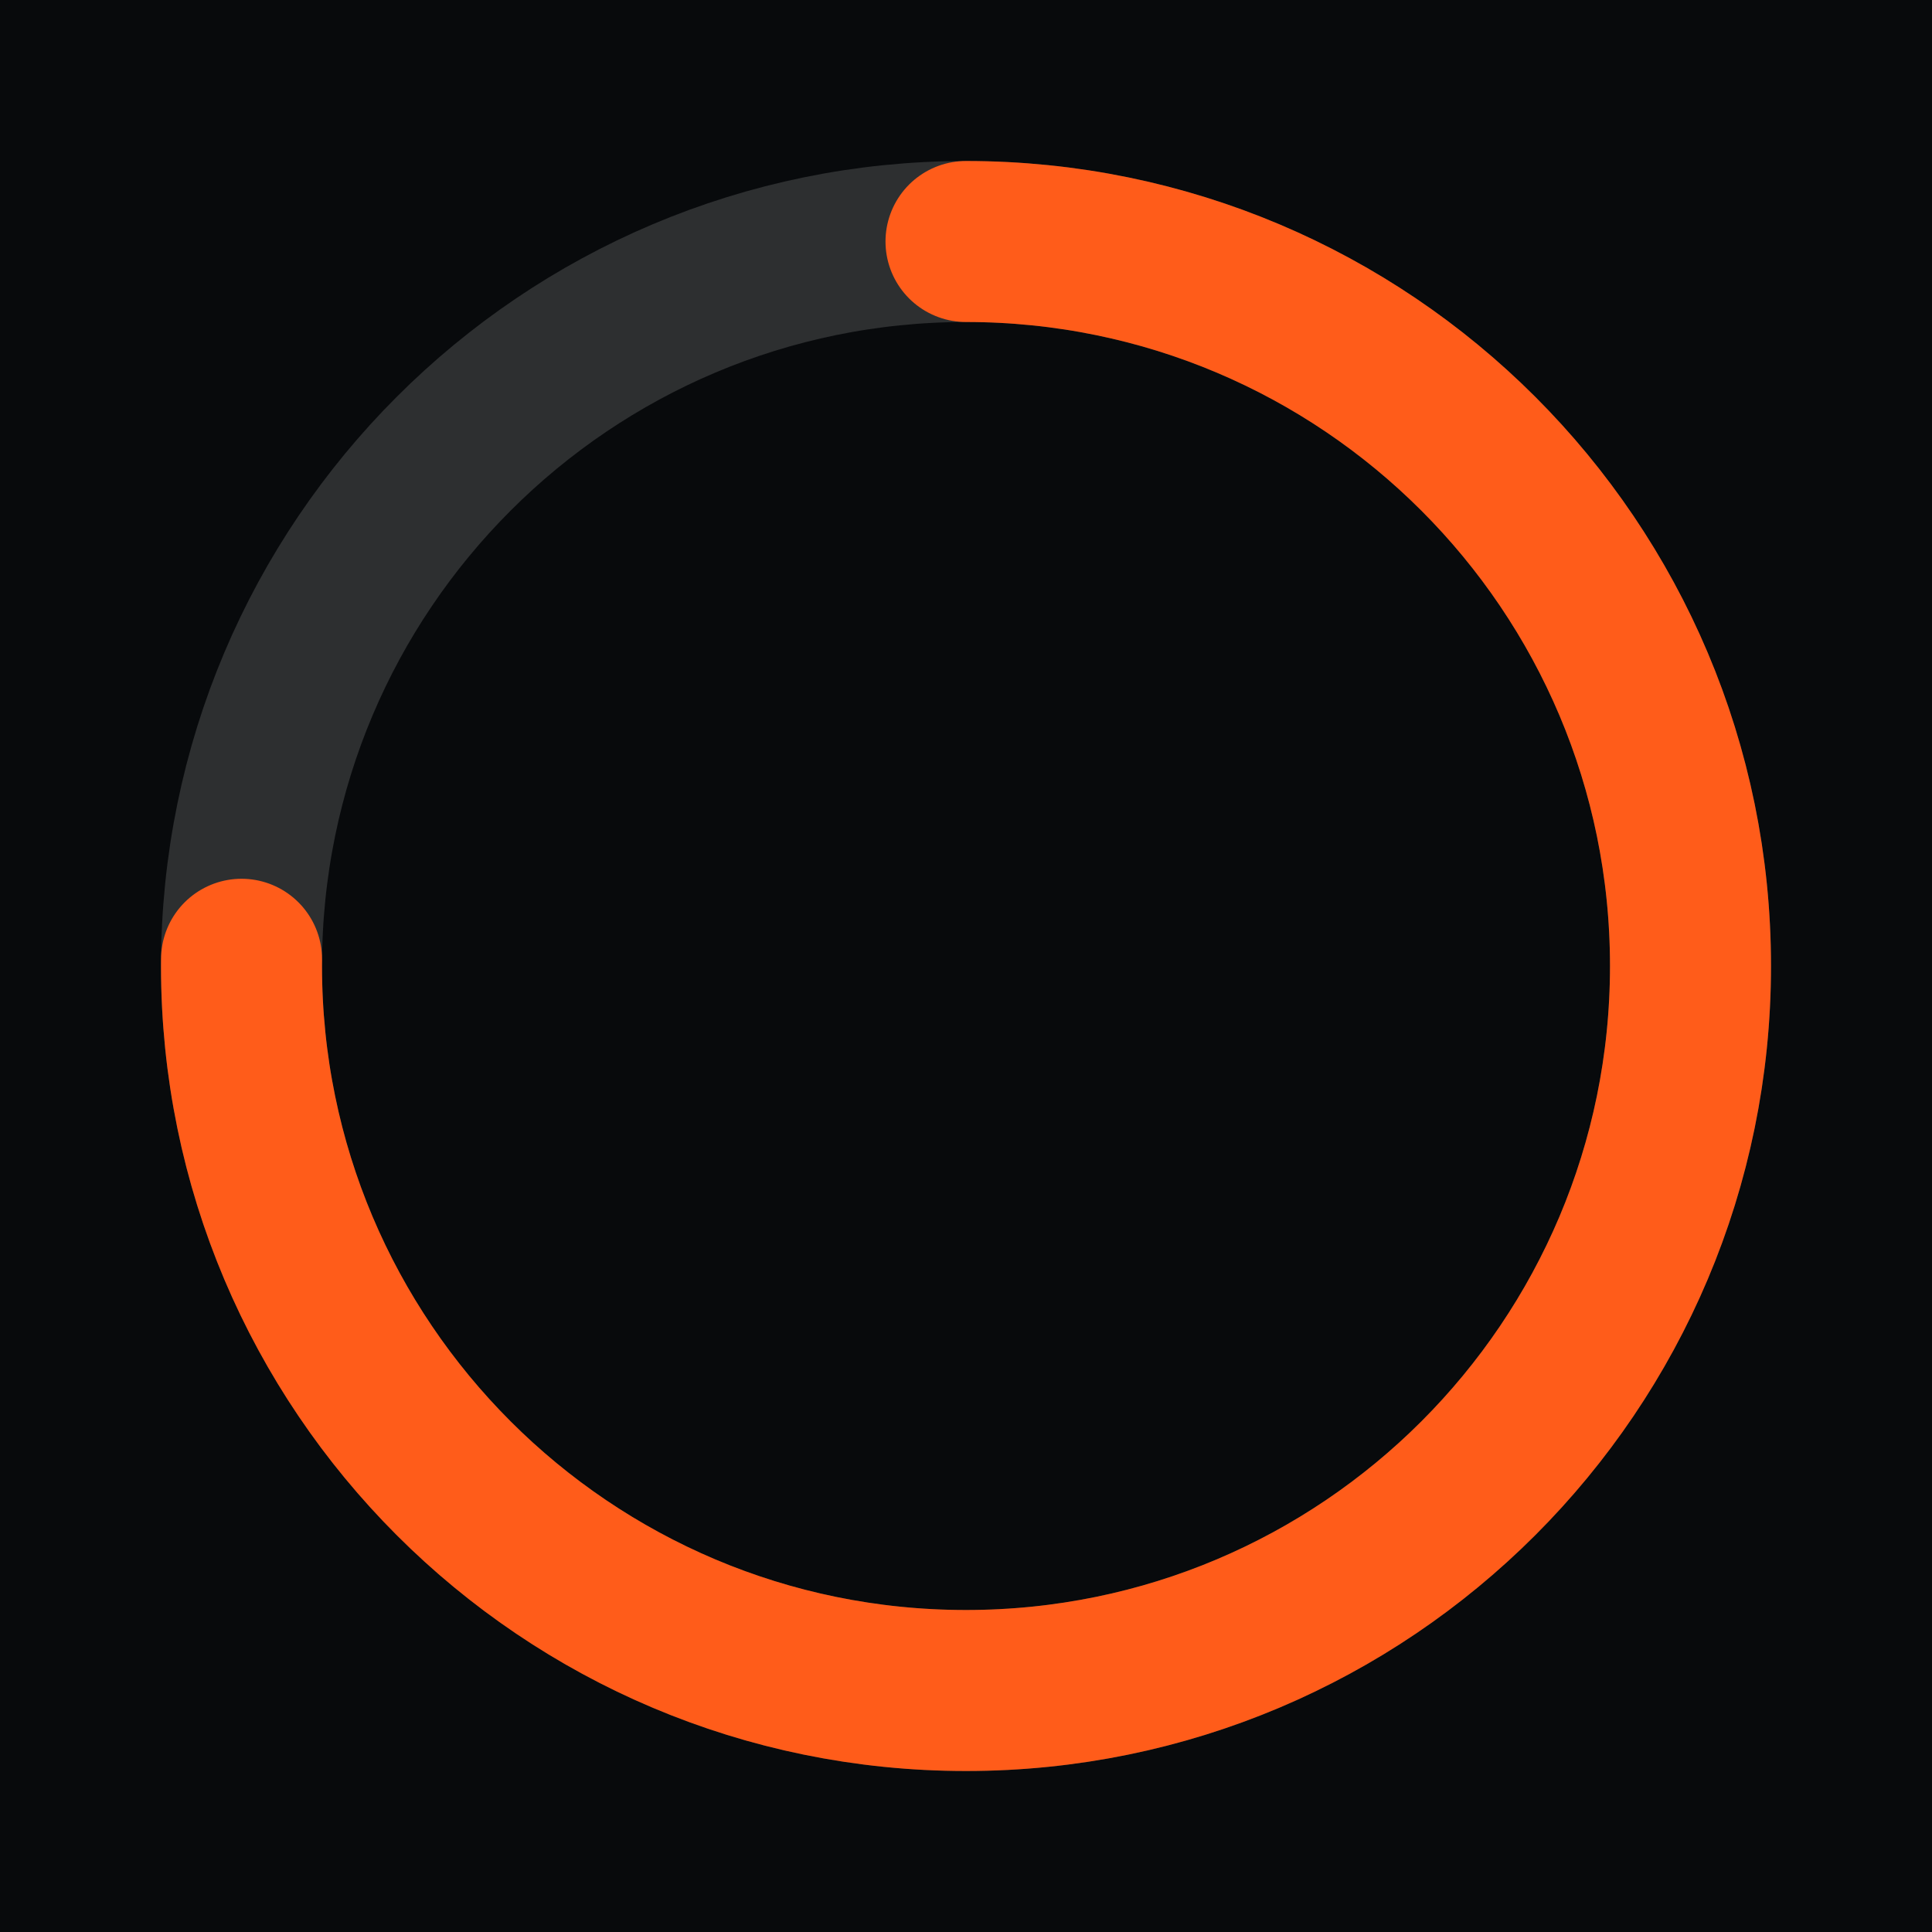
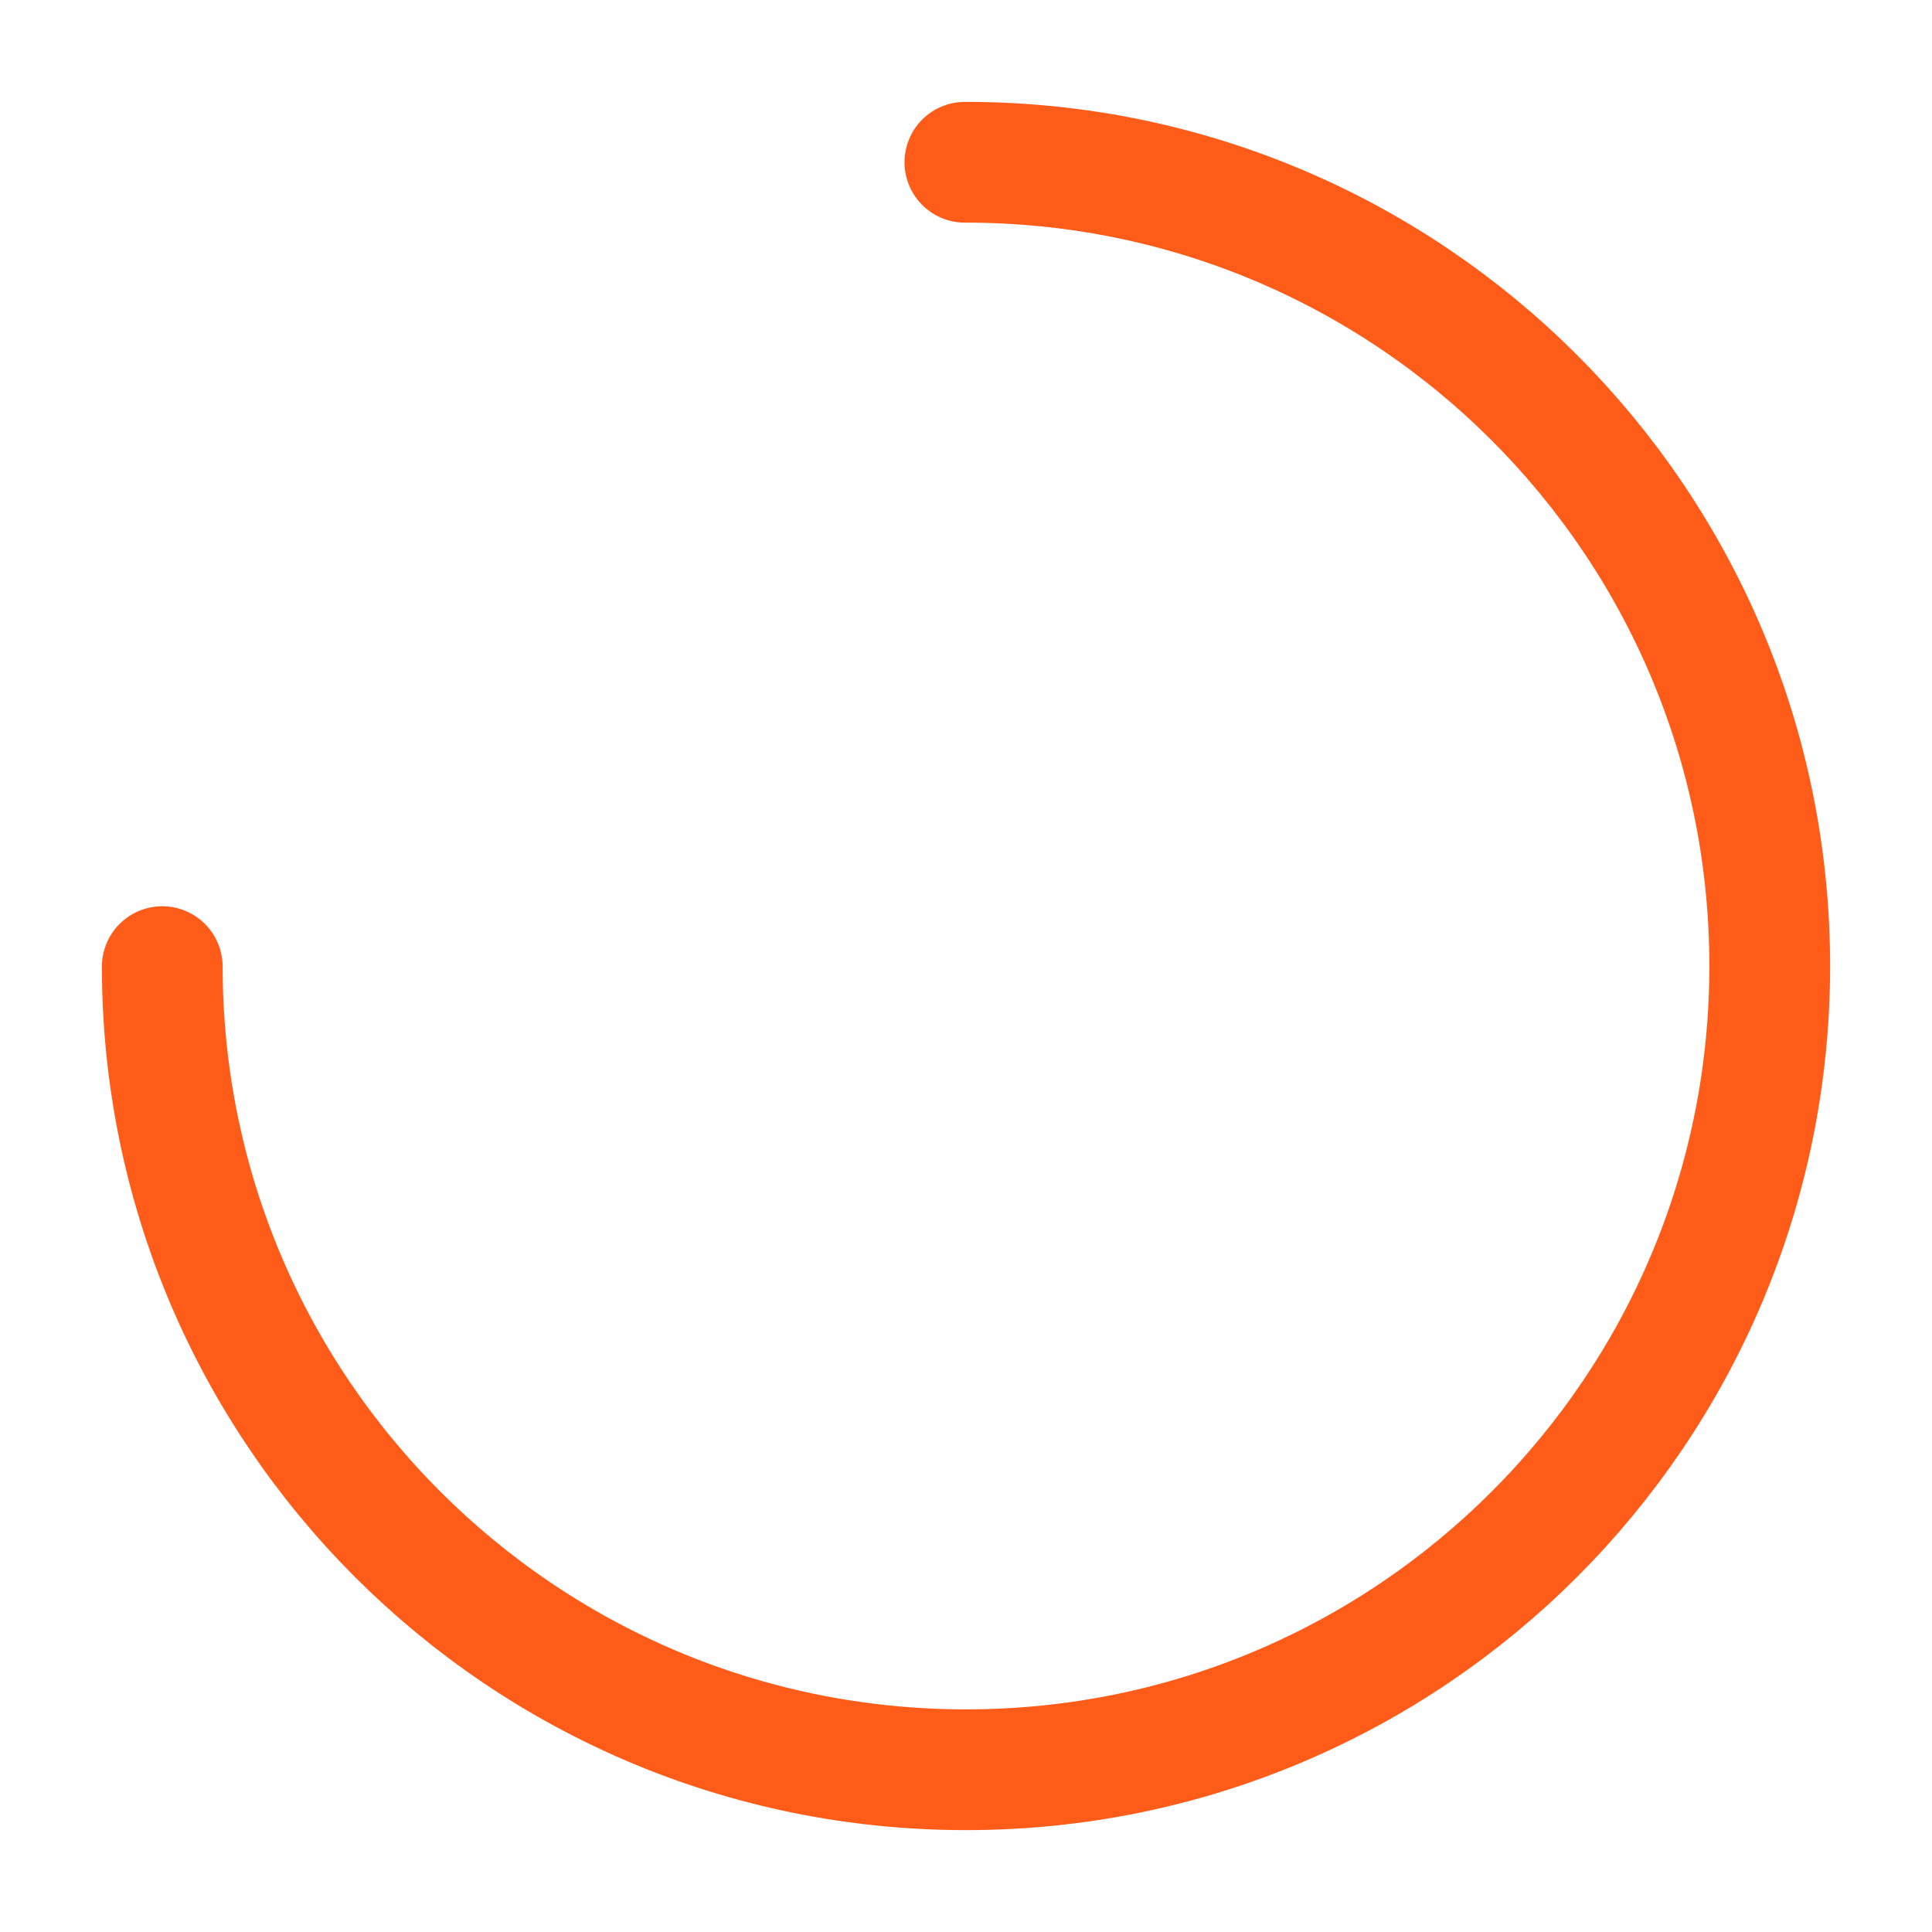
- <svg xmlns="http://www.w3.org/2000/svg" viewBox="0 0 24 24" fill="none">
-   <rect width="24" height="24" fill="#080A0C" />
-   <circle cx="12" cy="12" r="9" stroke="rgba(255,255,255,0.15)" stroke-width="2" />
-   <circle cx="12" cy="12" r="9" stroke="#FF5C1A" stroke-width="2" stroke-dasharray="56.5" stroke-dashoffset="14" stroke-linecap="round" transform="rotate(-90 12 12)" />
+ <svg xmlns="http://www.w3.org/2000/svg" viewBox="0 0 512 512" fill="none">
+   <circle cx="256" cy="256" r="213" stroke="#FF5C1A" stroke-width="32" stroke-dasharray="1003.7 334.5" stroke-linecap="round" transform="rotate(-90 256 256)" />
</svg>
